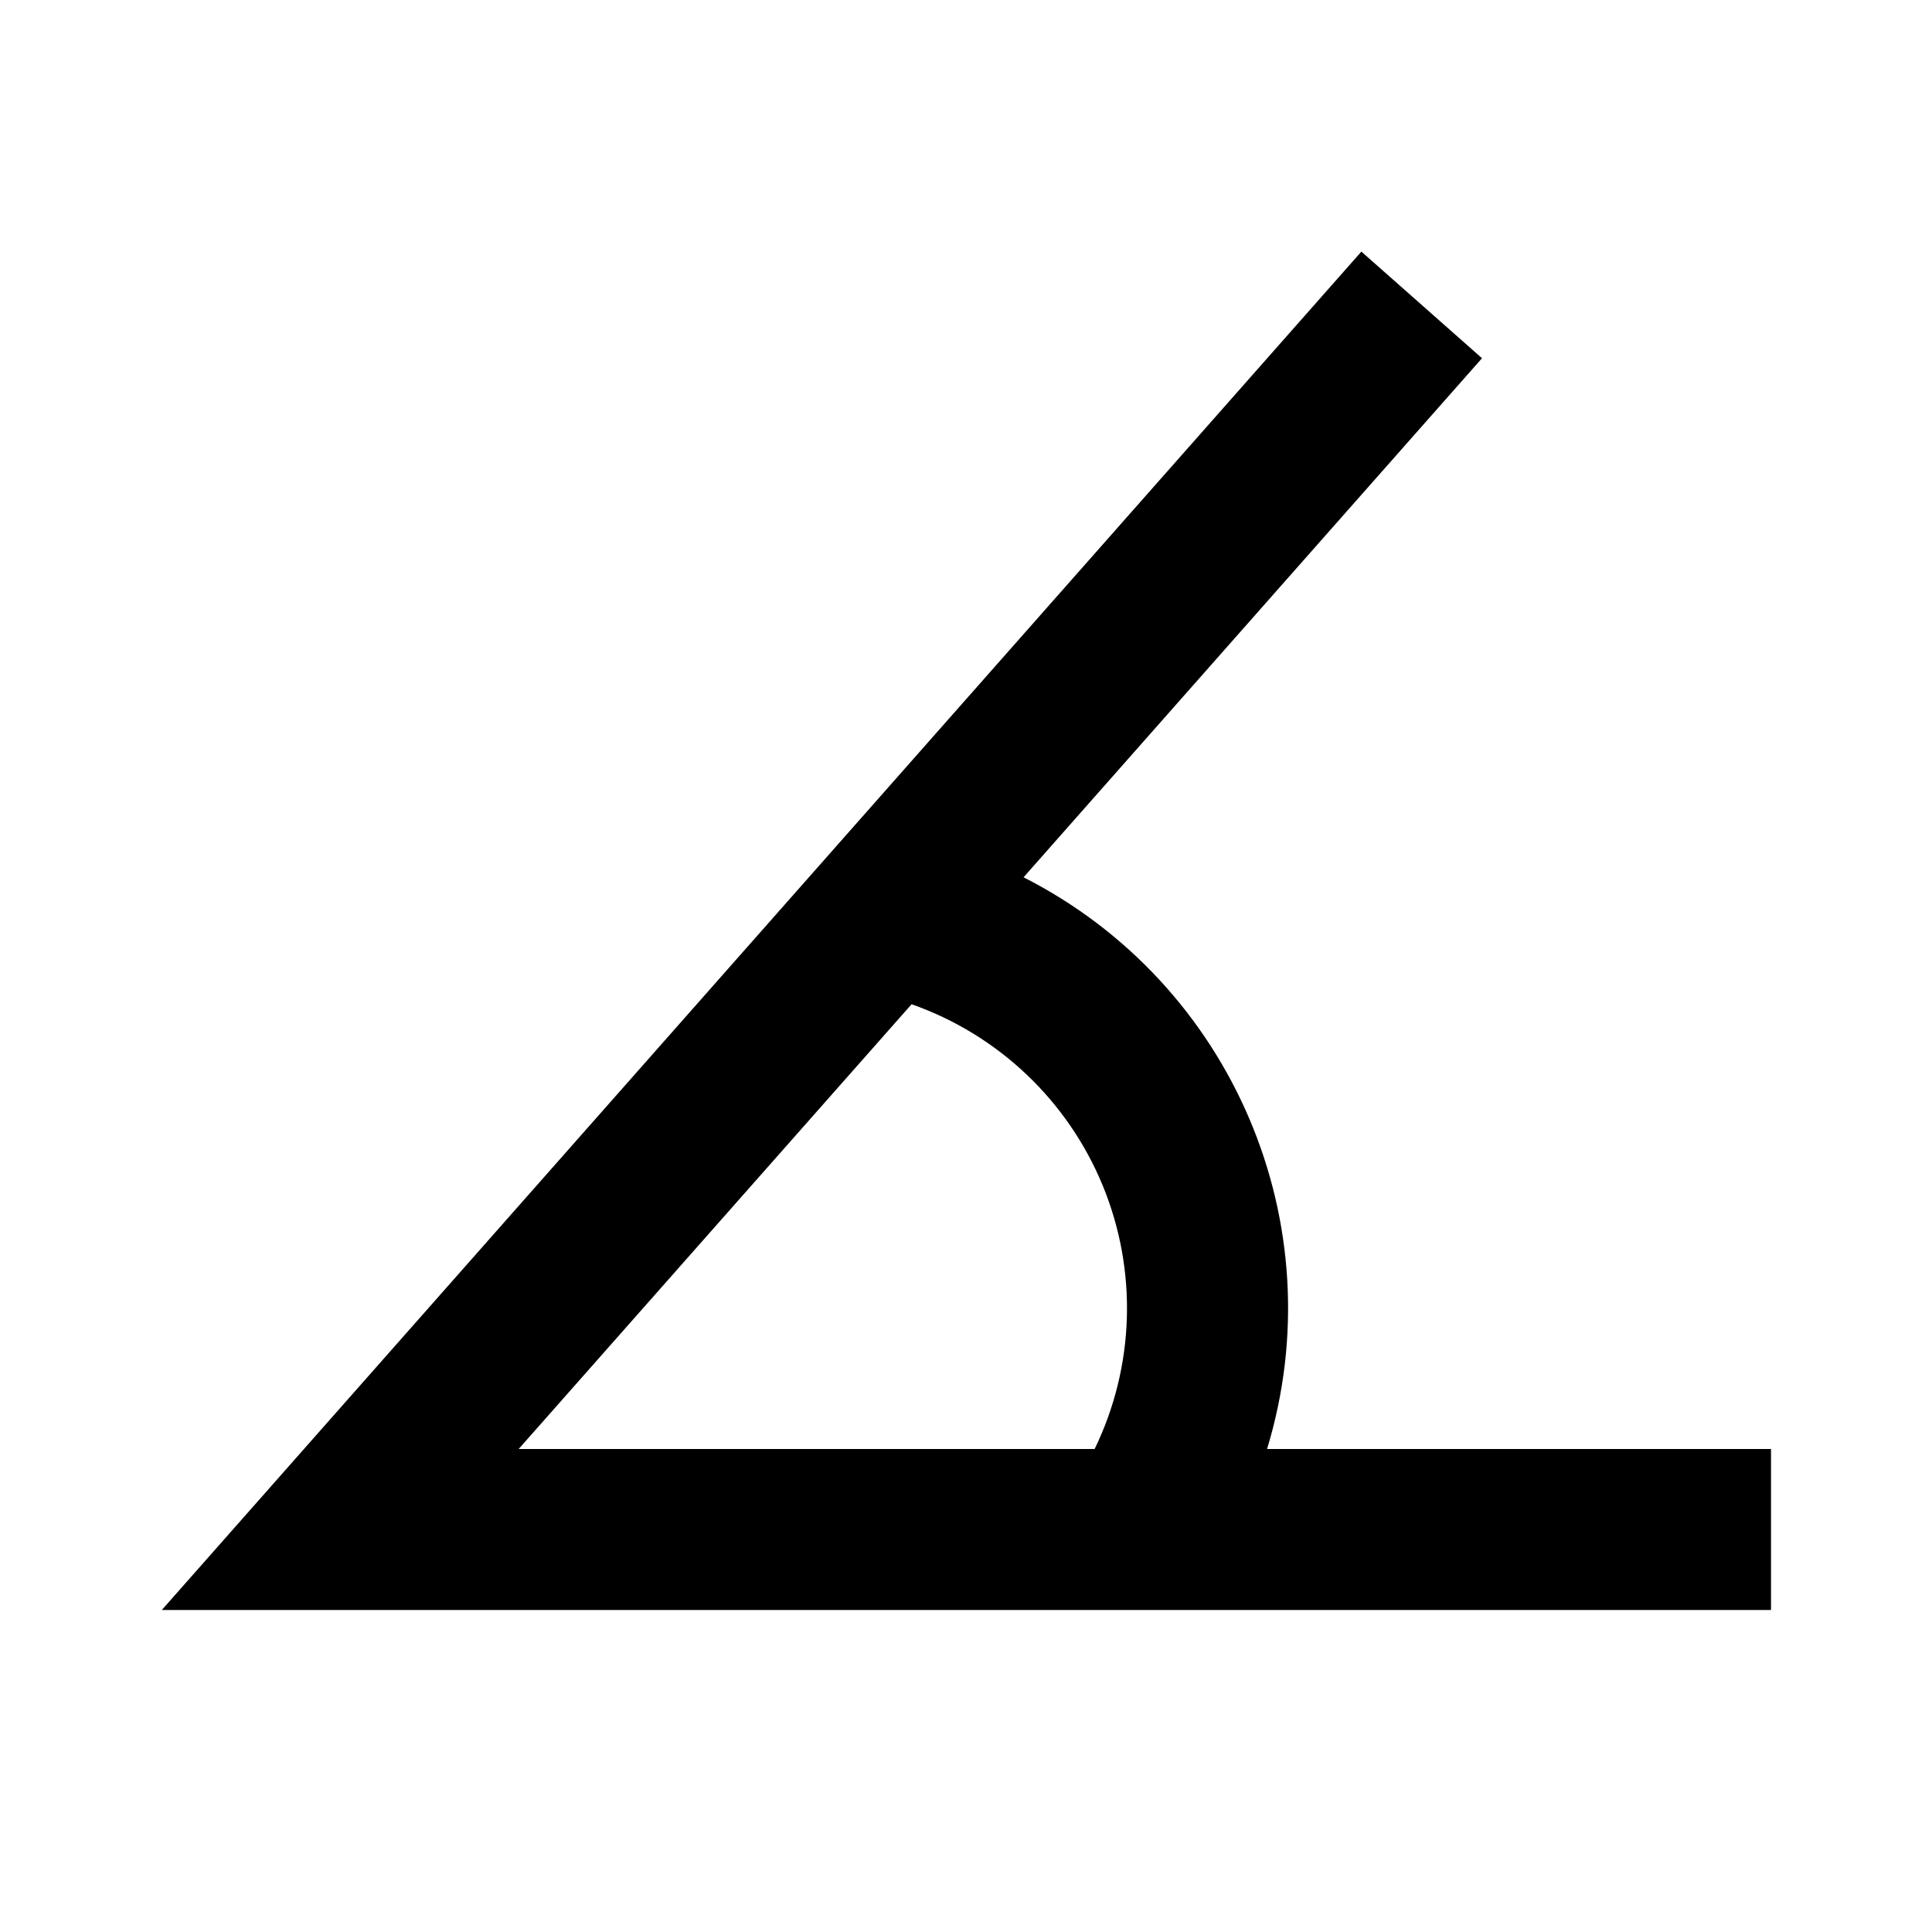
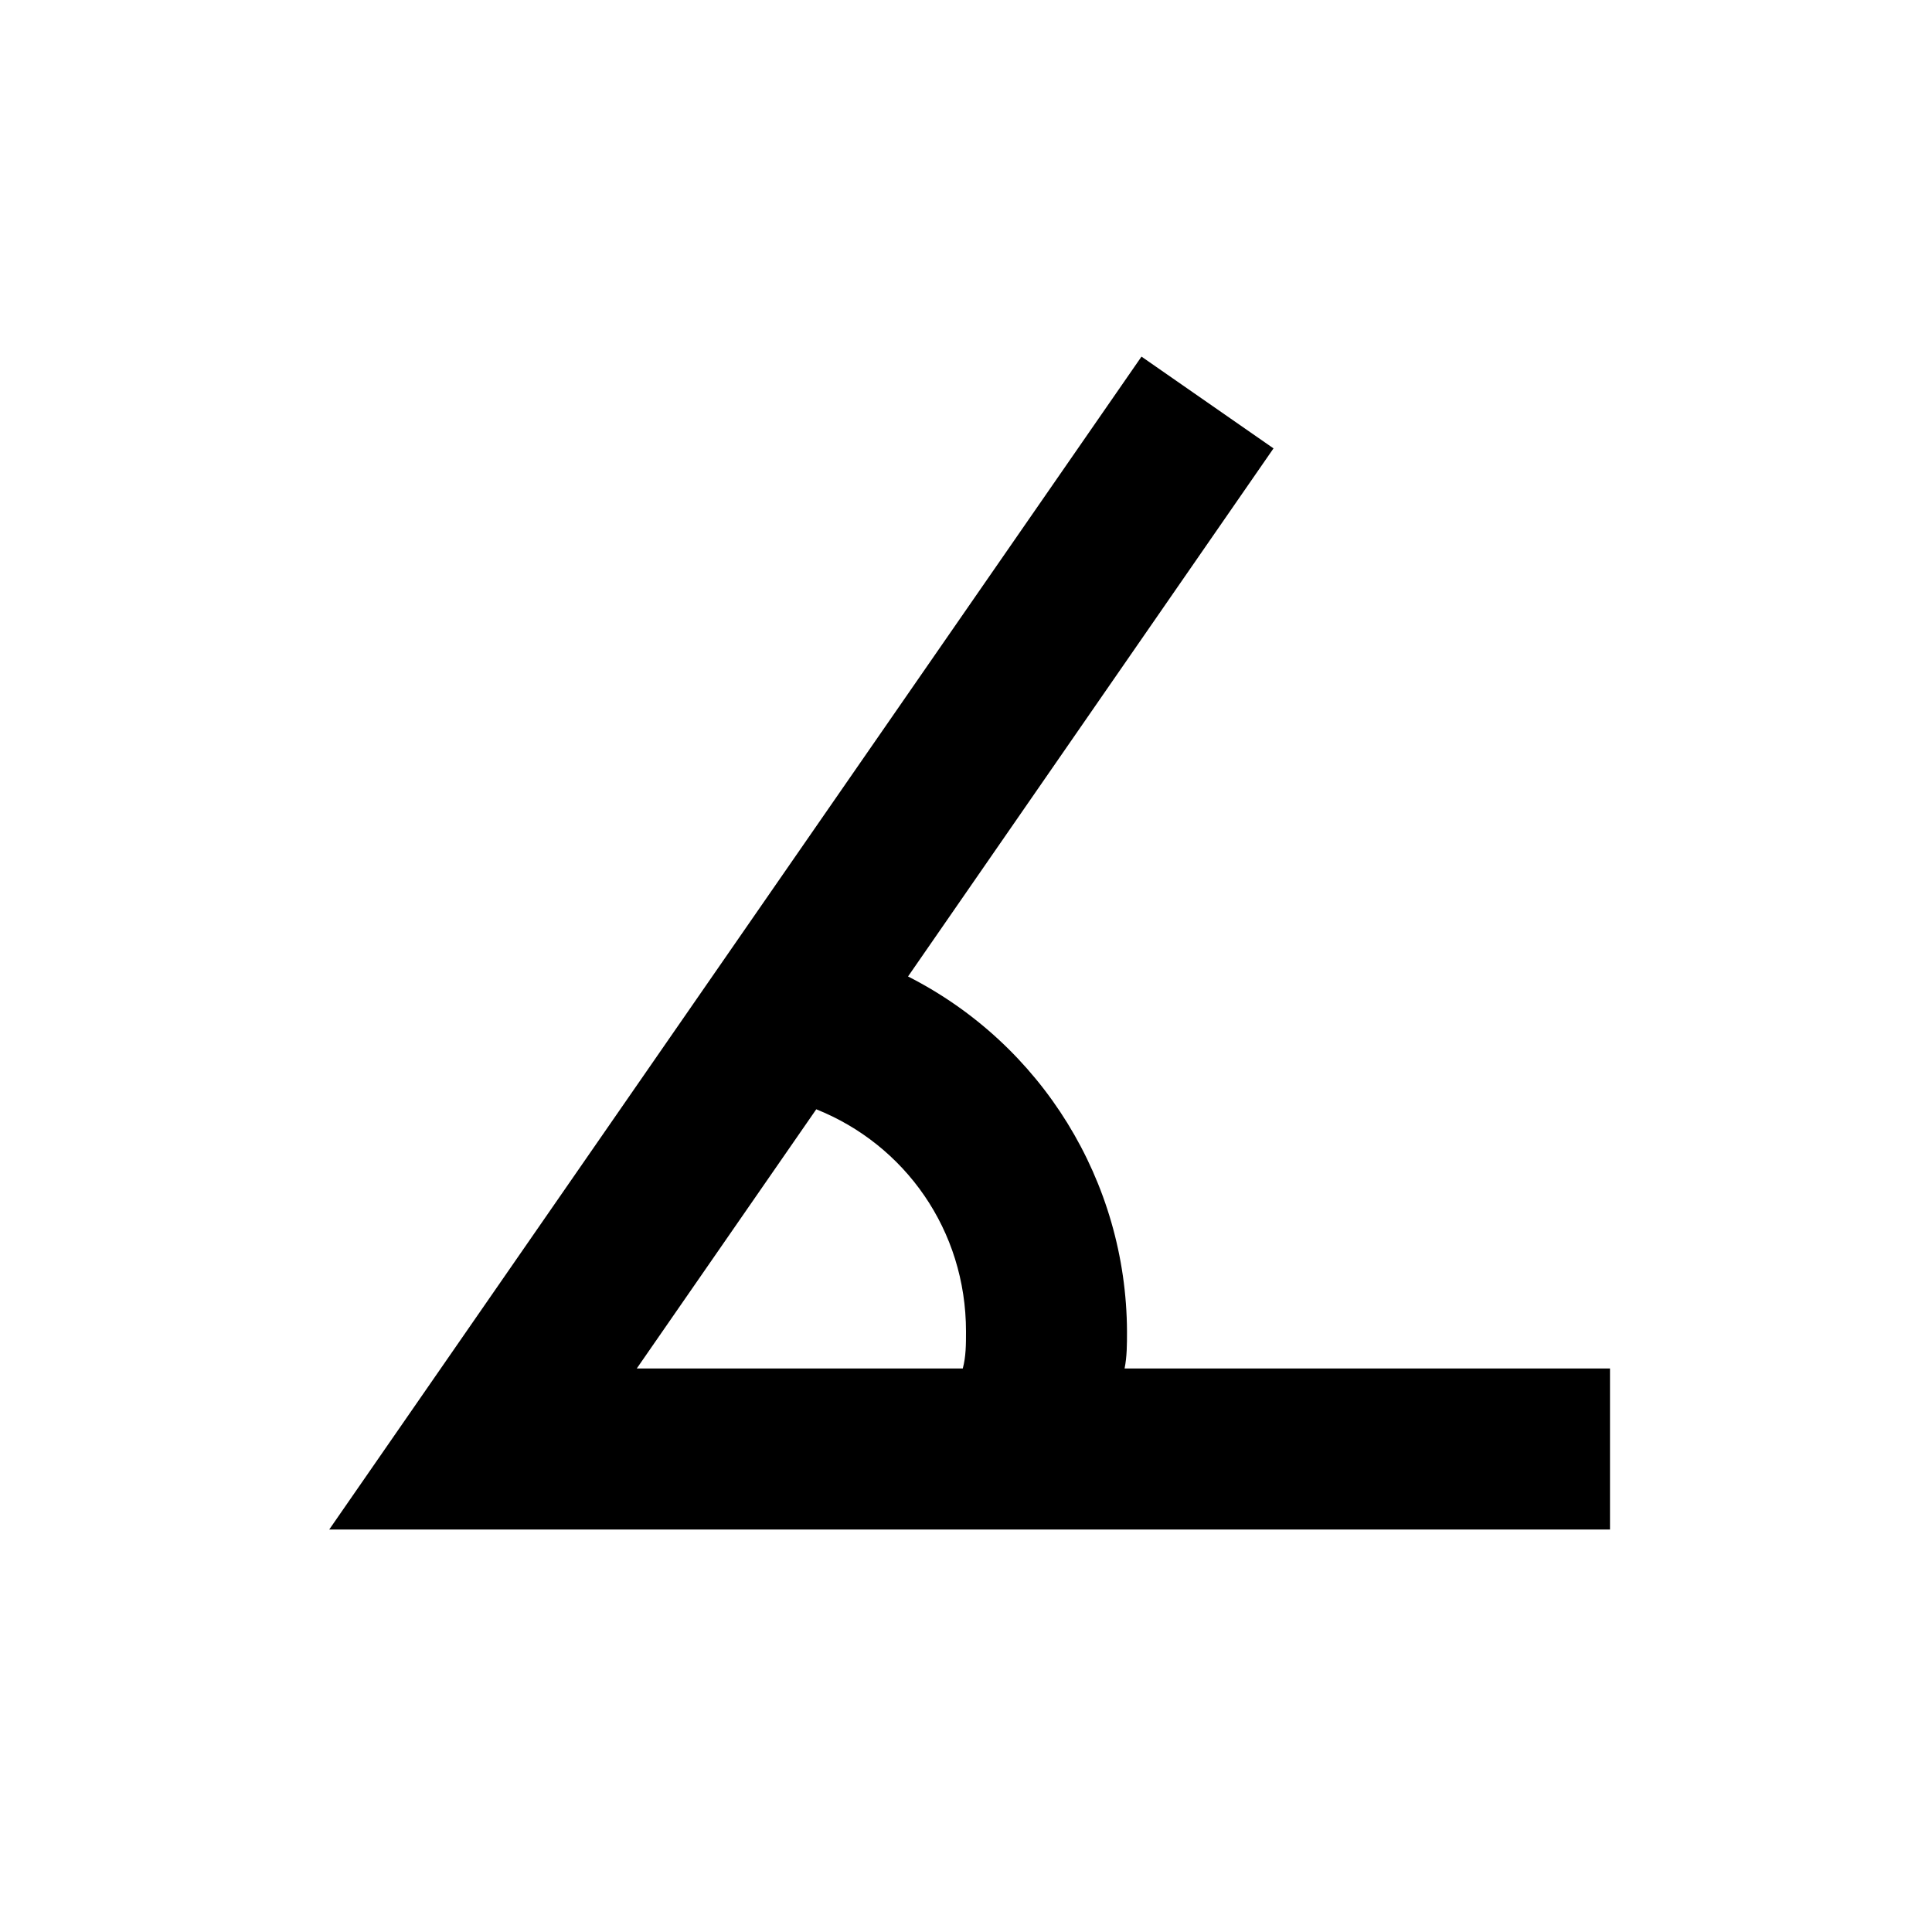
- <svg xmlns="http://www.w3.org/2000/svg" viewBox="0 0 24 24" fill-rule="evenodd" clip-rule="evenodd" stroke-linejoin="round" stroke-miterlimit="1.414">
-   <path d="M16.912 3.125L2.01 20H22v-2h-6.26a6.004 6.004 0 0 0-3.025-7.102L18.41 4.45l-1.498-1.324zm-5.588 9.35A4.003 4.003 0 0 1 13.598 18H6.443l4.881-5.525z" />
+ <svg xmlns="http://www.w3.org/2000/svg" height="24" width="24">
+   <path d="M20 19H4.09L14.18 4.43l1.64 1.14-4.54 6.56A4.97 4.97 0 0 1 14 16.54c0 .16 0 .31-.03.46H20v2M7.91 17h4.05c.04-.15.04-.3.04-.46 0-1.26-.76-2.32-1.86-2.76L7.91 17z" />
</svg>
